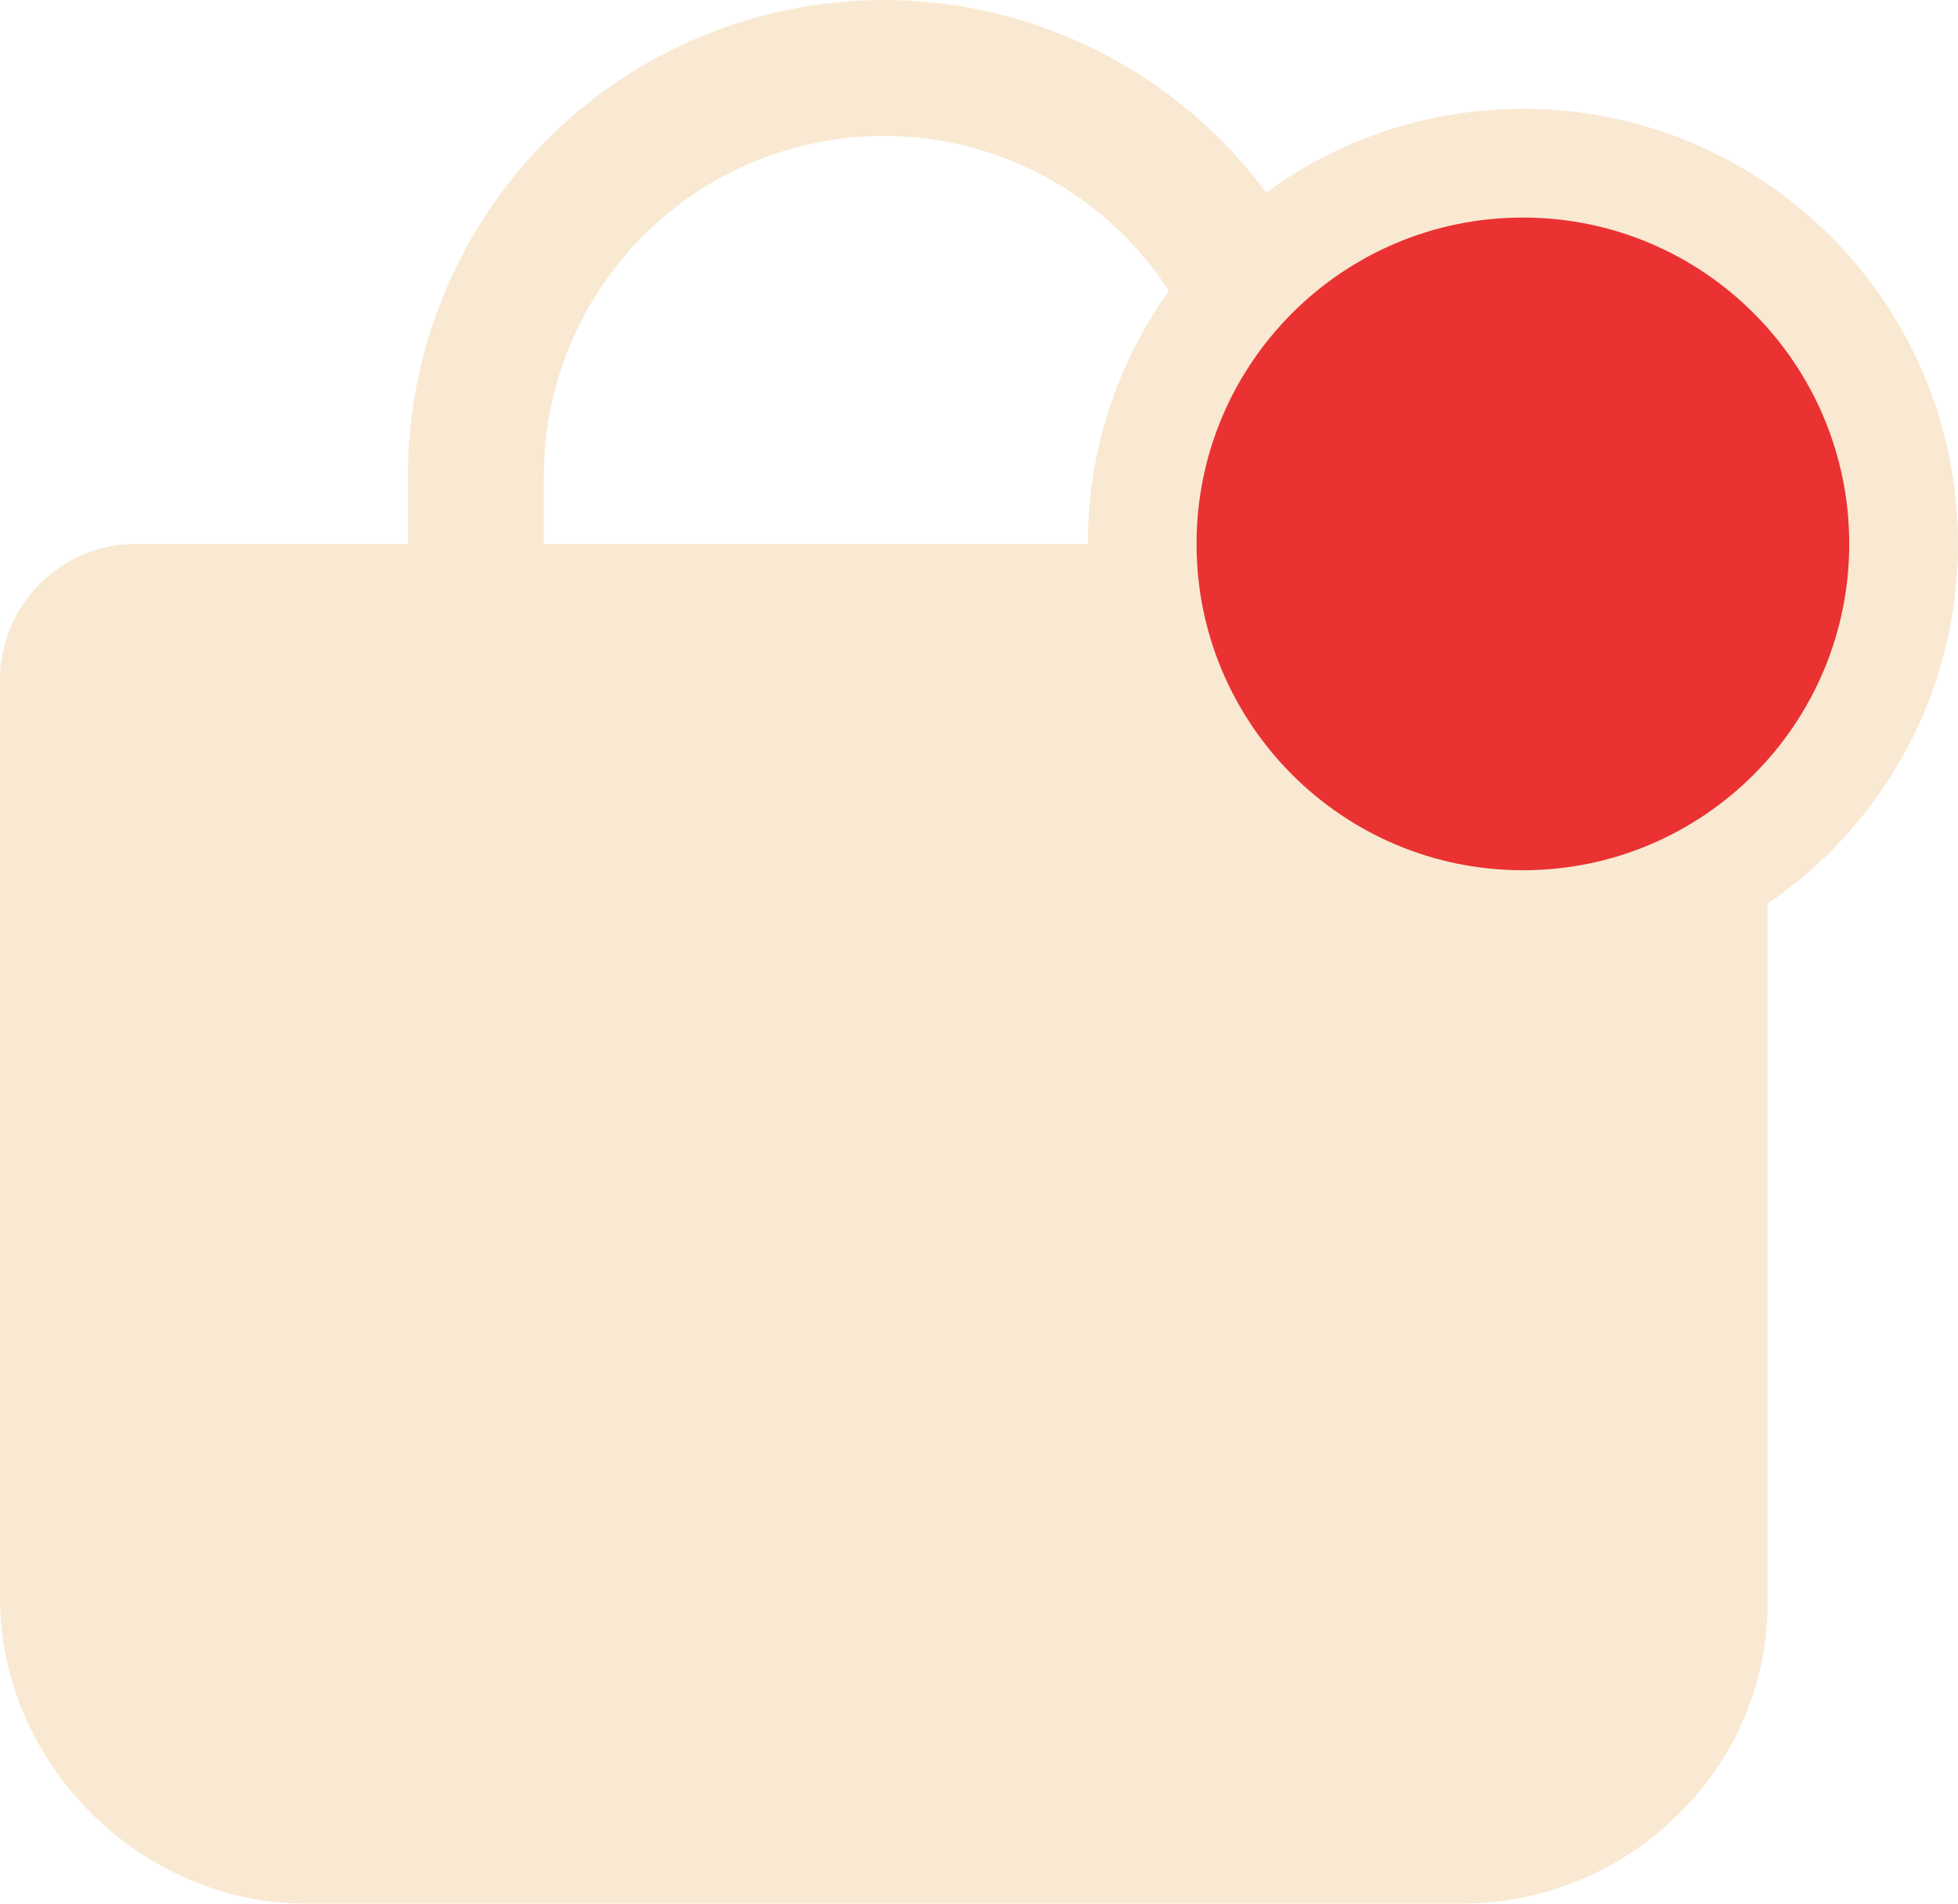
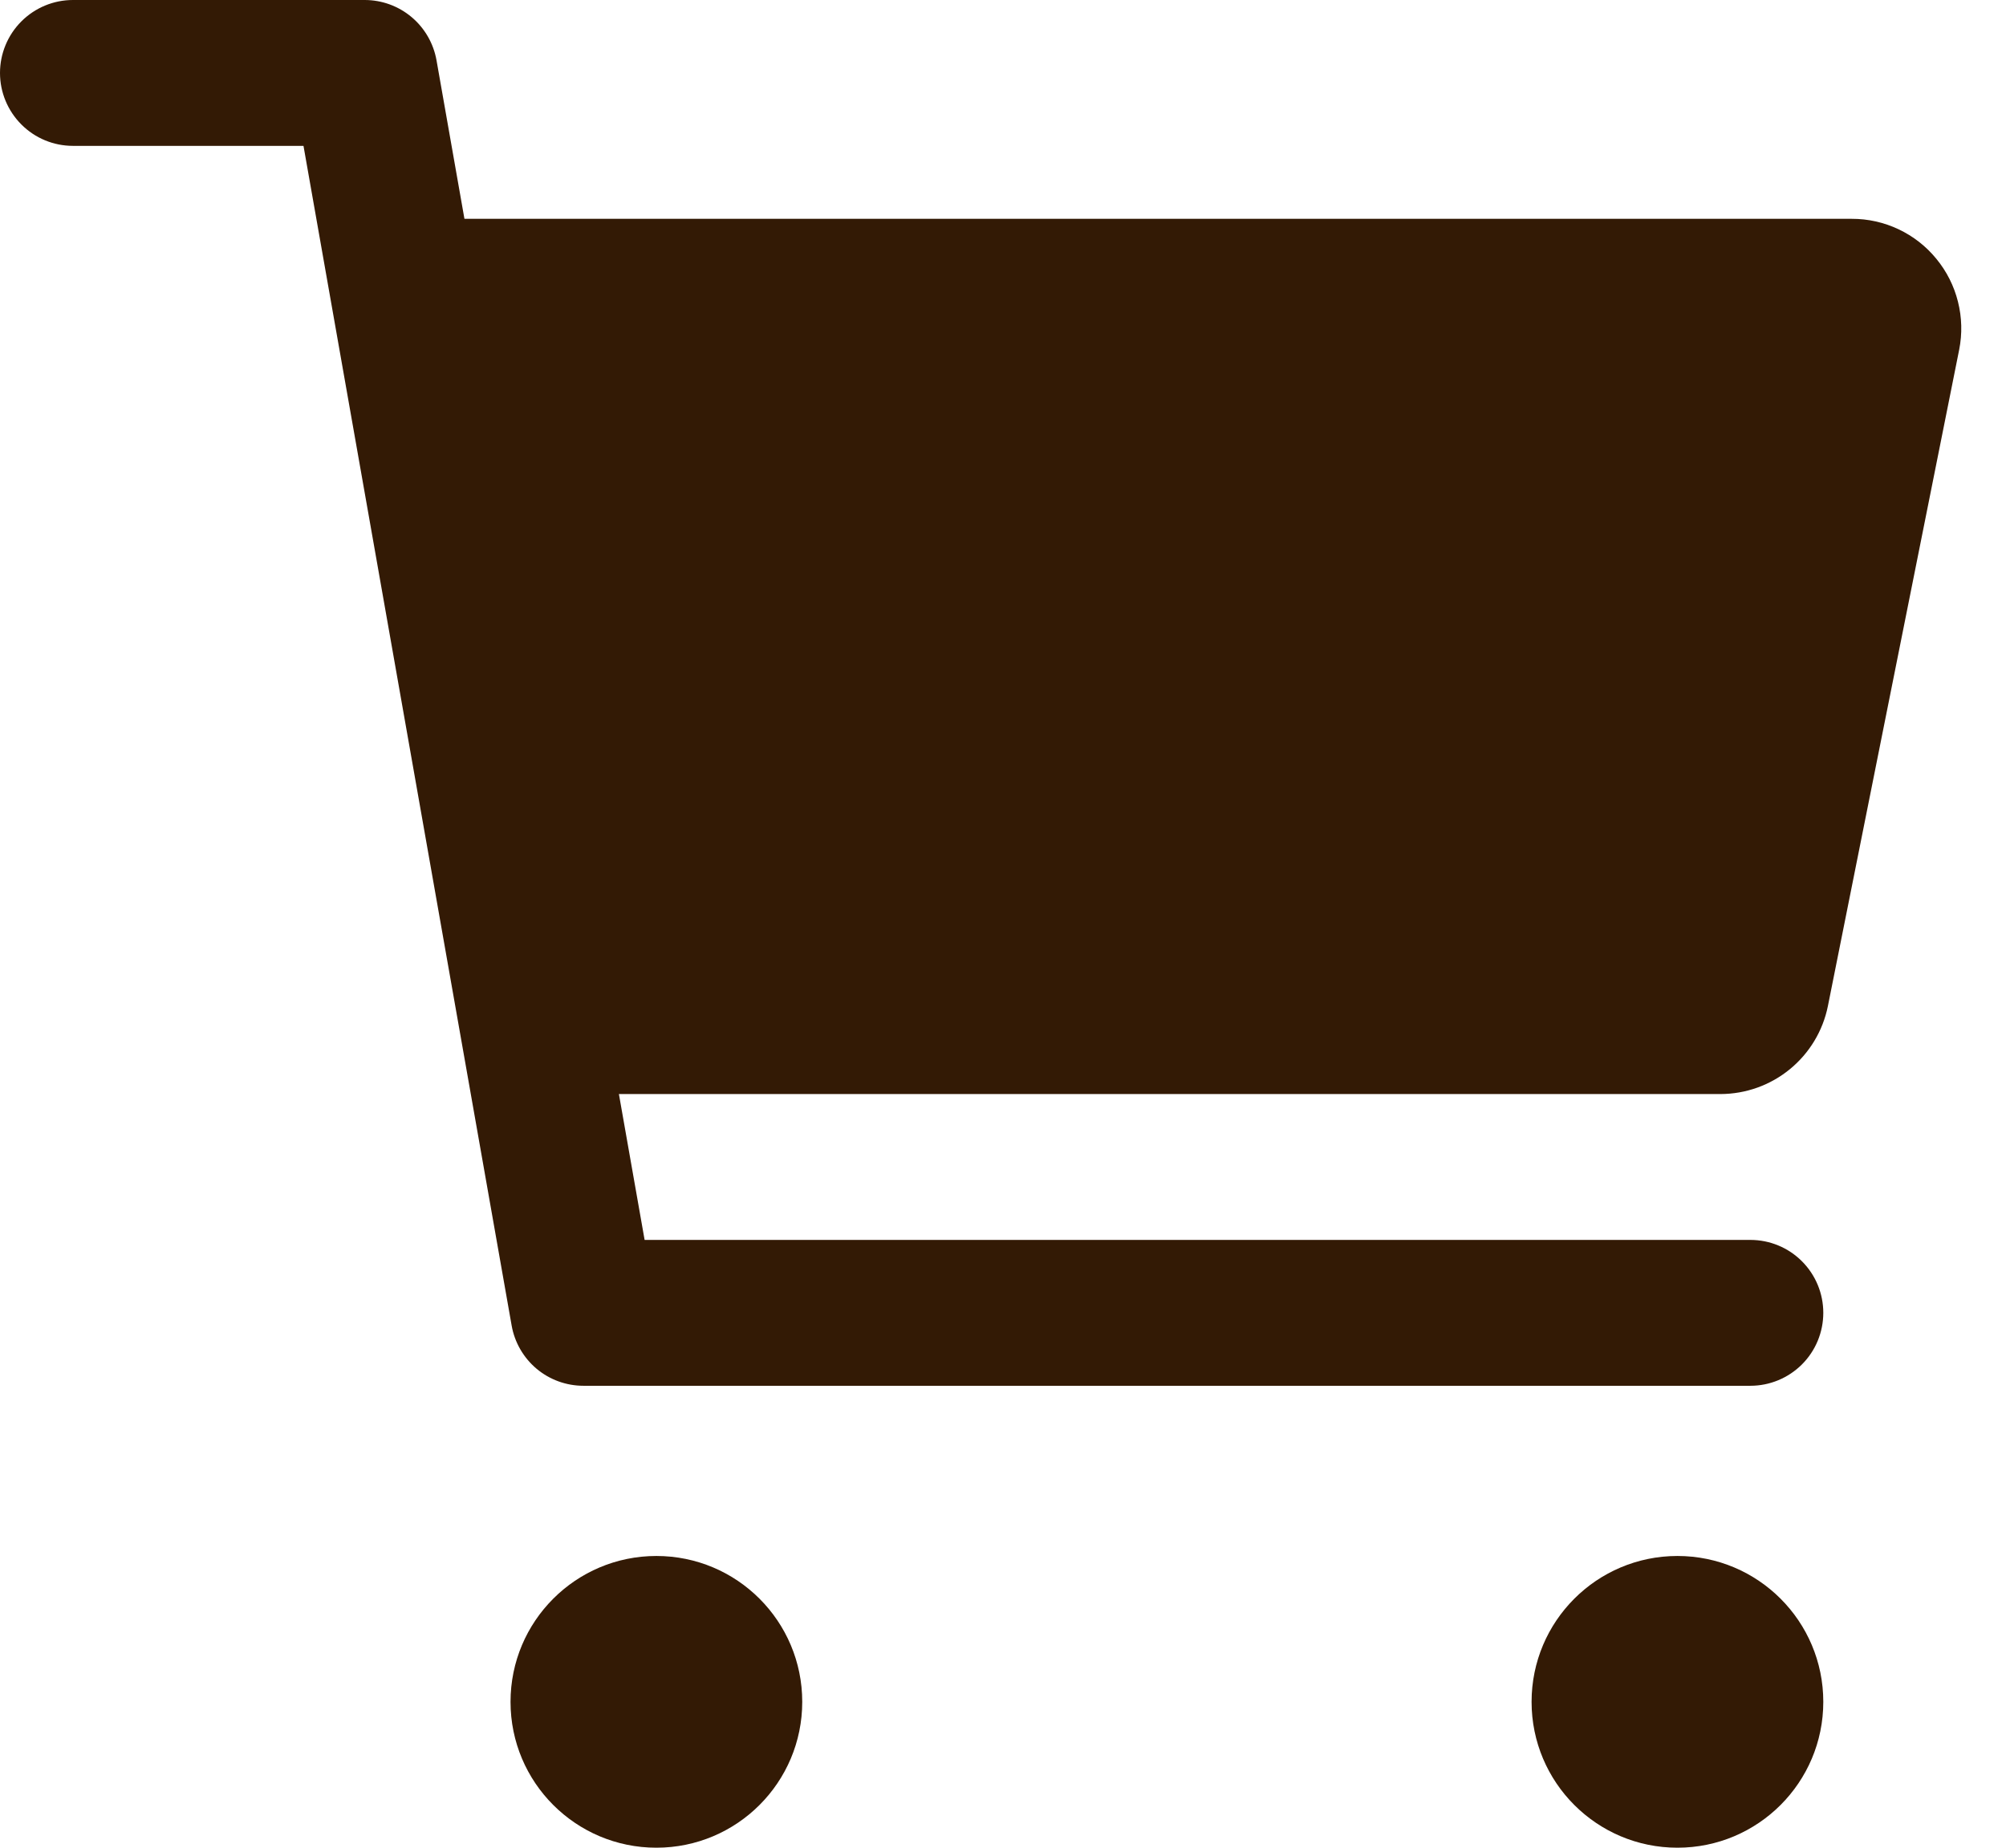
- <svg xmlns="http://www.w3.org/2000/svg" width="36" height="35" viewBox="0 0 36 35" fill="none">
-   <path d="M31.77 10.734C31.538 10.501 31.262 10.316 30.958 10.19C30.655 10.064 30.329 9.999 30 10H25V8.75C25 6.429 24.078 4.204 22.437 2.563C20.796 0.922 18.571 0 16.25 0C13.929 0 11.704 0.922 10.063 2.563C8.422 4.204 7.5 6.429 7.5 8.75V10H2.5C1.837 10 1.201 10.263 0.732 10.732C0.263 11.201 0 11.837 0 12.5V29.375C0 32.422 2.578 35 5.625 35H26.875C28.349 35.001 29.764 34.424 30.819 33.395C31.349 32.888 31.772 32.28 32.061 31.606C32.35 30.932 32.499 30.206 32.5 29.473V12.5C32.501 12.172 32.437 11.847 32.312 11.544C32.186 11.241 32.002 10.966 31.77 10.734ZM10 8.75C10 7.092 10.659 5.503 11.831 4.331C13.003 3.158 14.592 2.5 16.25 2.5C17.908 2.5 19.497 3.158 20.669 4.331C21.841 5.503 22.5 7.092 22.5 8.75V10H10V8.75Z" fill="#F9E9D2" />
-   <circle cx="28" cy="10" r="7" fill="#EA3232" stroke="#F9E9D2" stroke-width="2" />
+ <svg xmlns="http://www.w3.org/2000/svg" width="38" height="35" viewBox="0 0 38 35" fill="none">
+   <path d="M12.434 35C13.96 35 15.197 33.763 15.197 32.237C15.197 30.711 13.96 29.474 12.434 29.474C10.908 29.474 9.671 30.711 9.671 32.237C9.671 33.763 10.908 35 12.434 35Z" fill="#331A05" />
+   <path d="M31.776 35C33.302 35 34.539 33.763 34.539 32.237C34.539 30.711 33.302 29.474 31.776 29.474C30.25 29.474 29.013 30.711 29.013 32.237C29.013 33.763 30.25 35 31.776 35Z" fill="#331A05" />
+   <path d="M36.681 4.903C36.487 4.665 36.242 4.474 35.965 4.343C35.688 4.212 35.385 4.144 35.078 4.145H8.798L8.269 1.142C8.212 0.822 8.045 0.532 7.796 0.323C7.547 0.114 7.233 -6.82512e-05 6.908 3.05503e-08H1.382C1.015 3.05503e-08 0.664 0.146 0.405 0.405C0.146 0.664 0 1.015 0 1.382C0 1.748 0.146 2.099 0.405 2.358C0.664 2.618 1.015 2.763 1.382 2.763H5.749L9.692 25.108C9.748 25.428 9.916 25.718 10.164 25.927C10.413 26.136 10.728 26.25 11.053 26.25H33.158C33.524 26.25 33.876 26.104 34.135 25.845C34.394 25.586 34.539 25.235 34.539 24.868C34.539 24.502 34.394 24.151 34.135 23.892C33.876 23.632 33.524 23.487 33.158 23.487H12.211L11.724 20.724H32.591C33.071 20.723 33.535 20.557 33.906 20.253C34.276 19.95 34.531 19.528 34.626 19.058L37.113 6.624C37.173 6.323 37.165 6.012 37.09 5.715C37.016 5.417 36.876 5.14 36.681 4.903Z" fill="#331A05" />
</svg>
